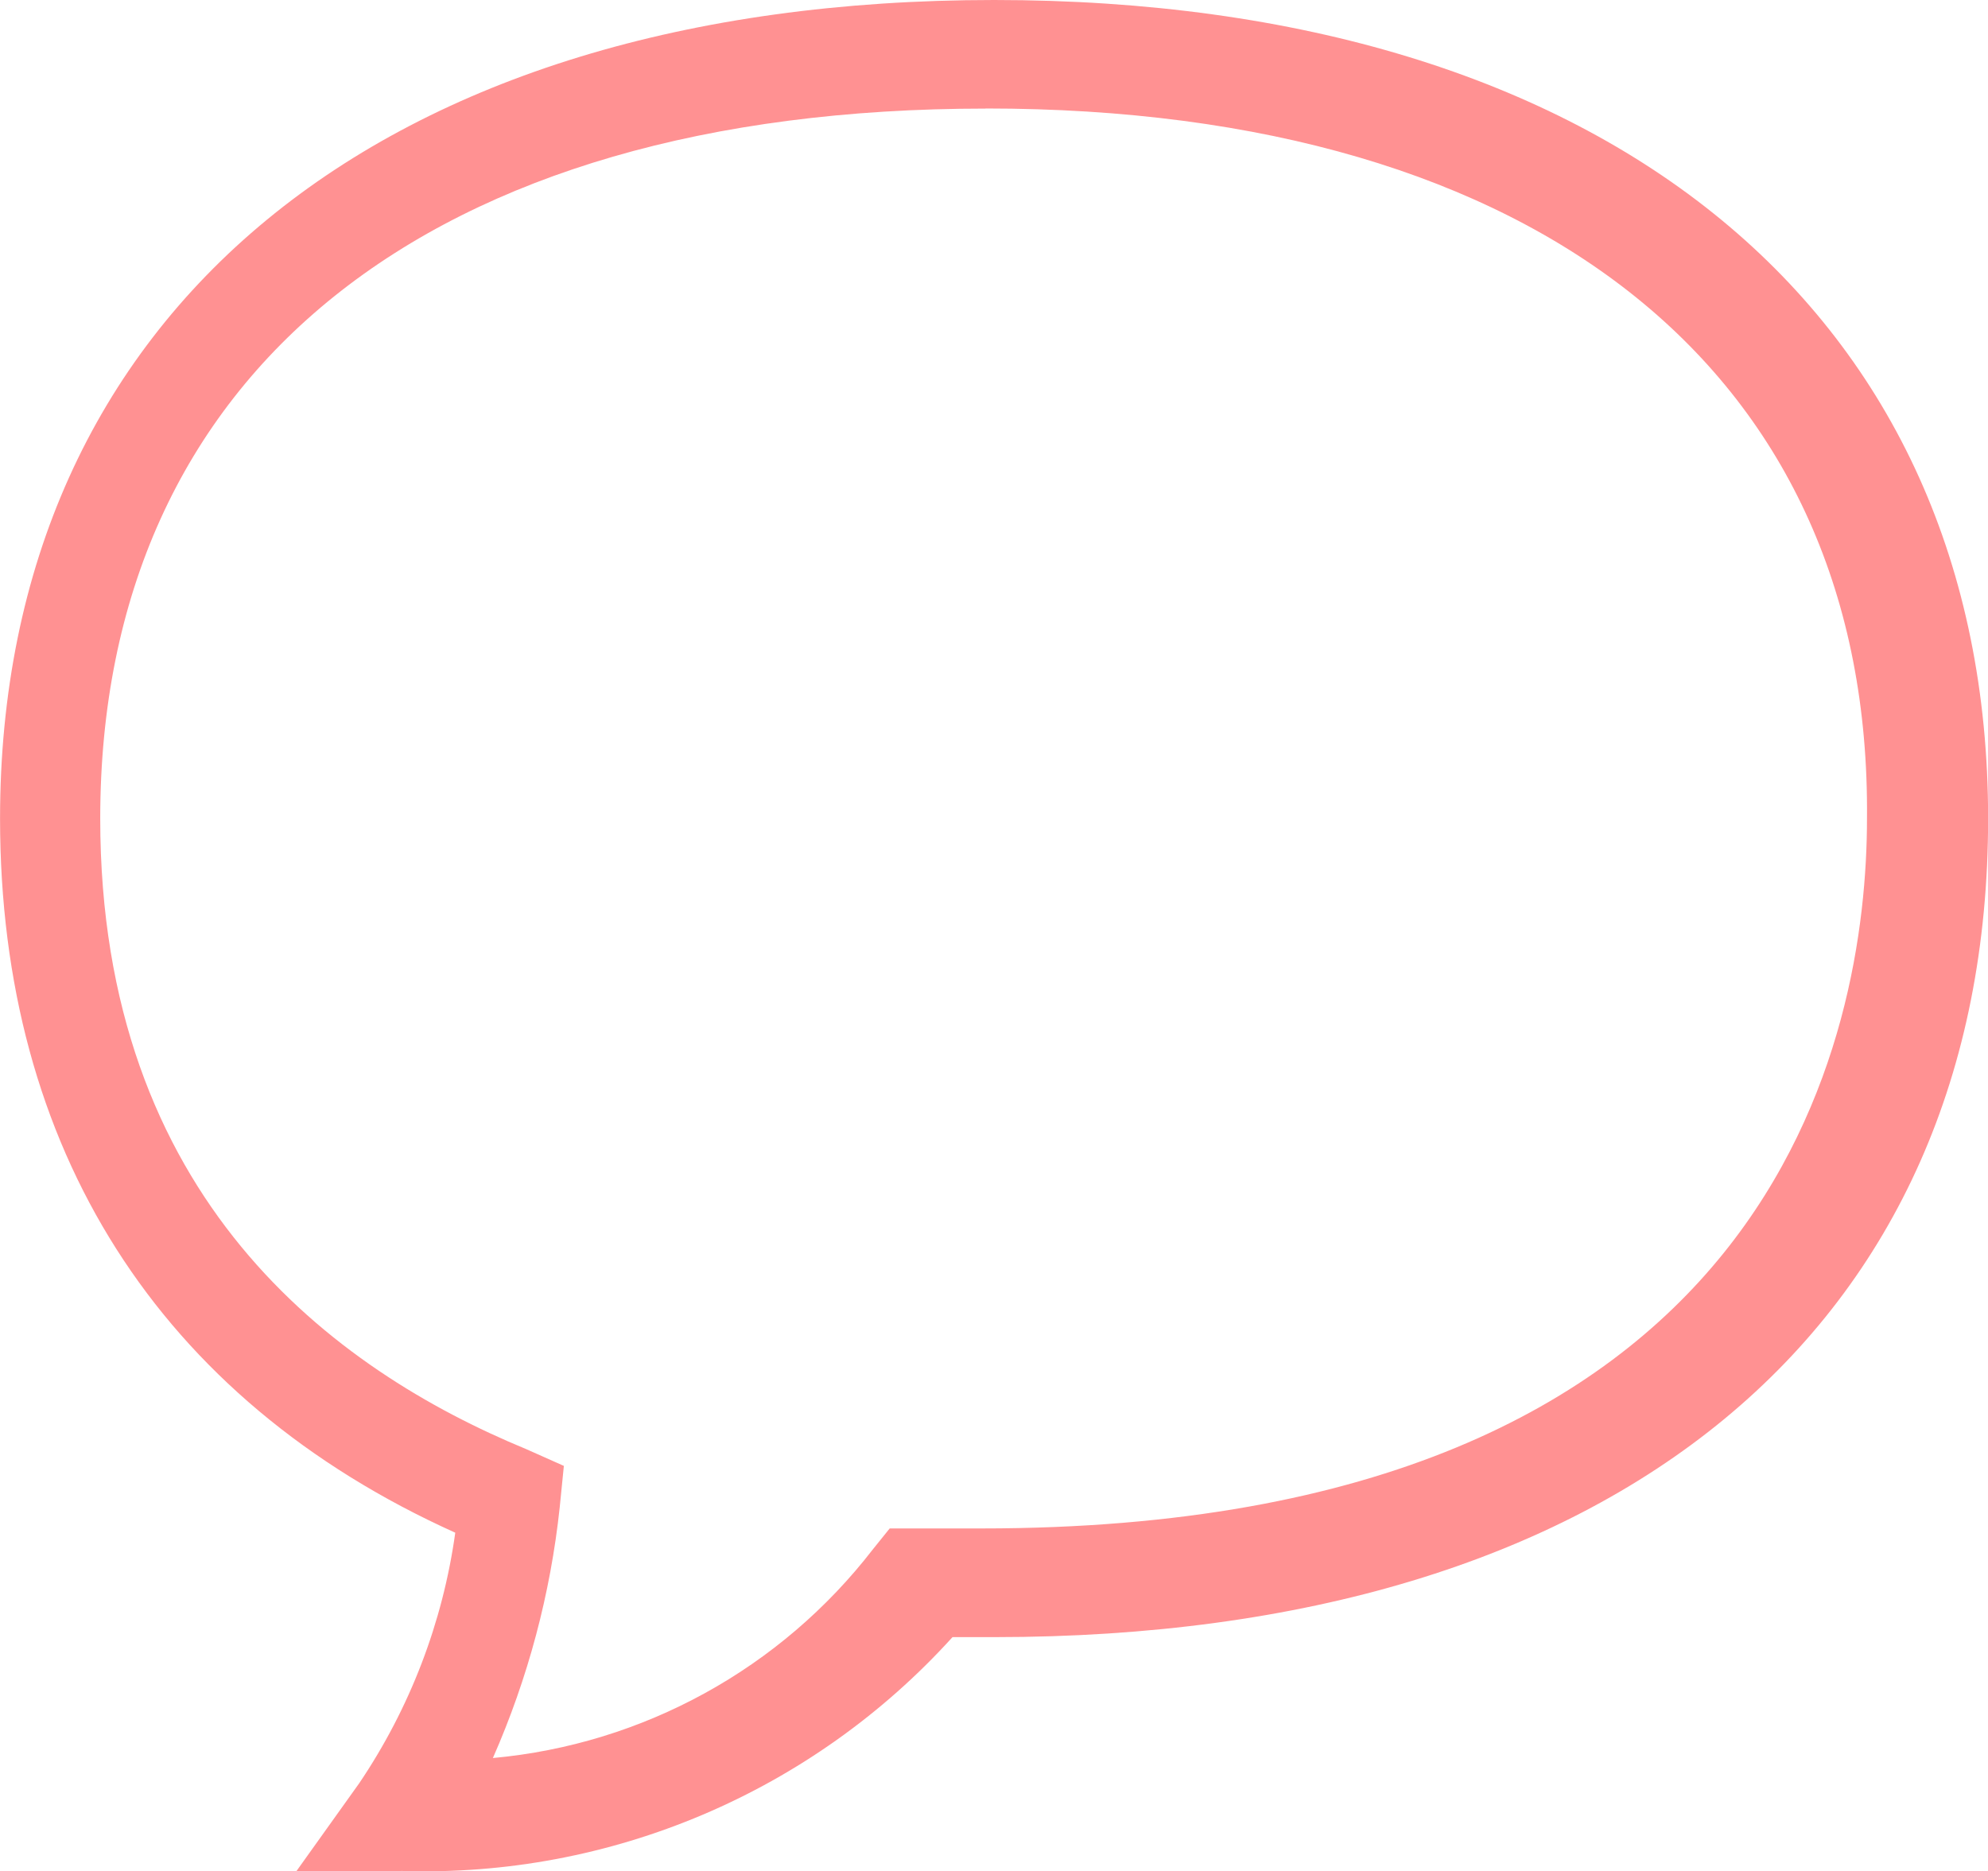
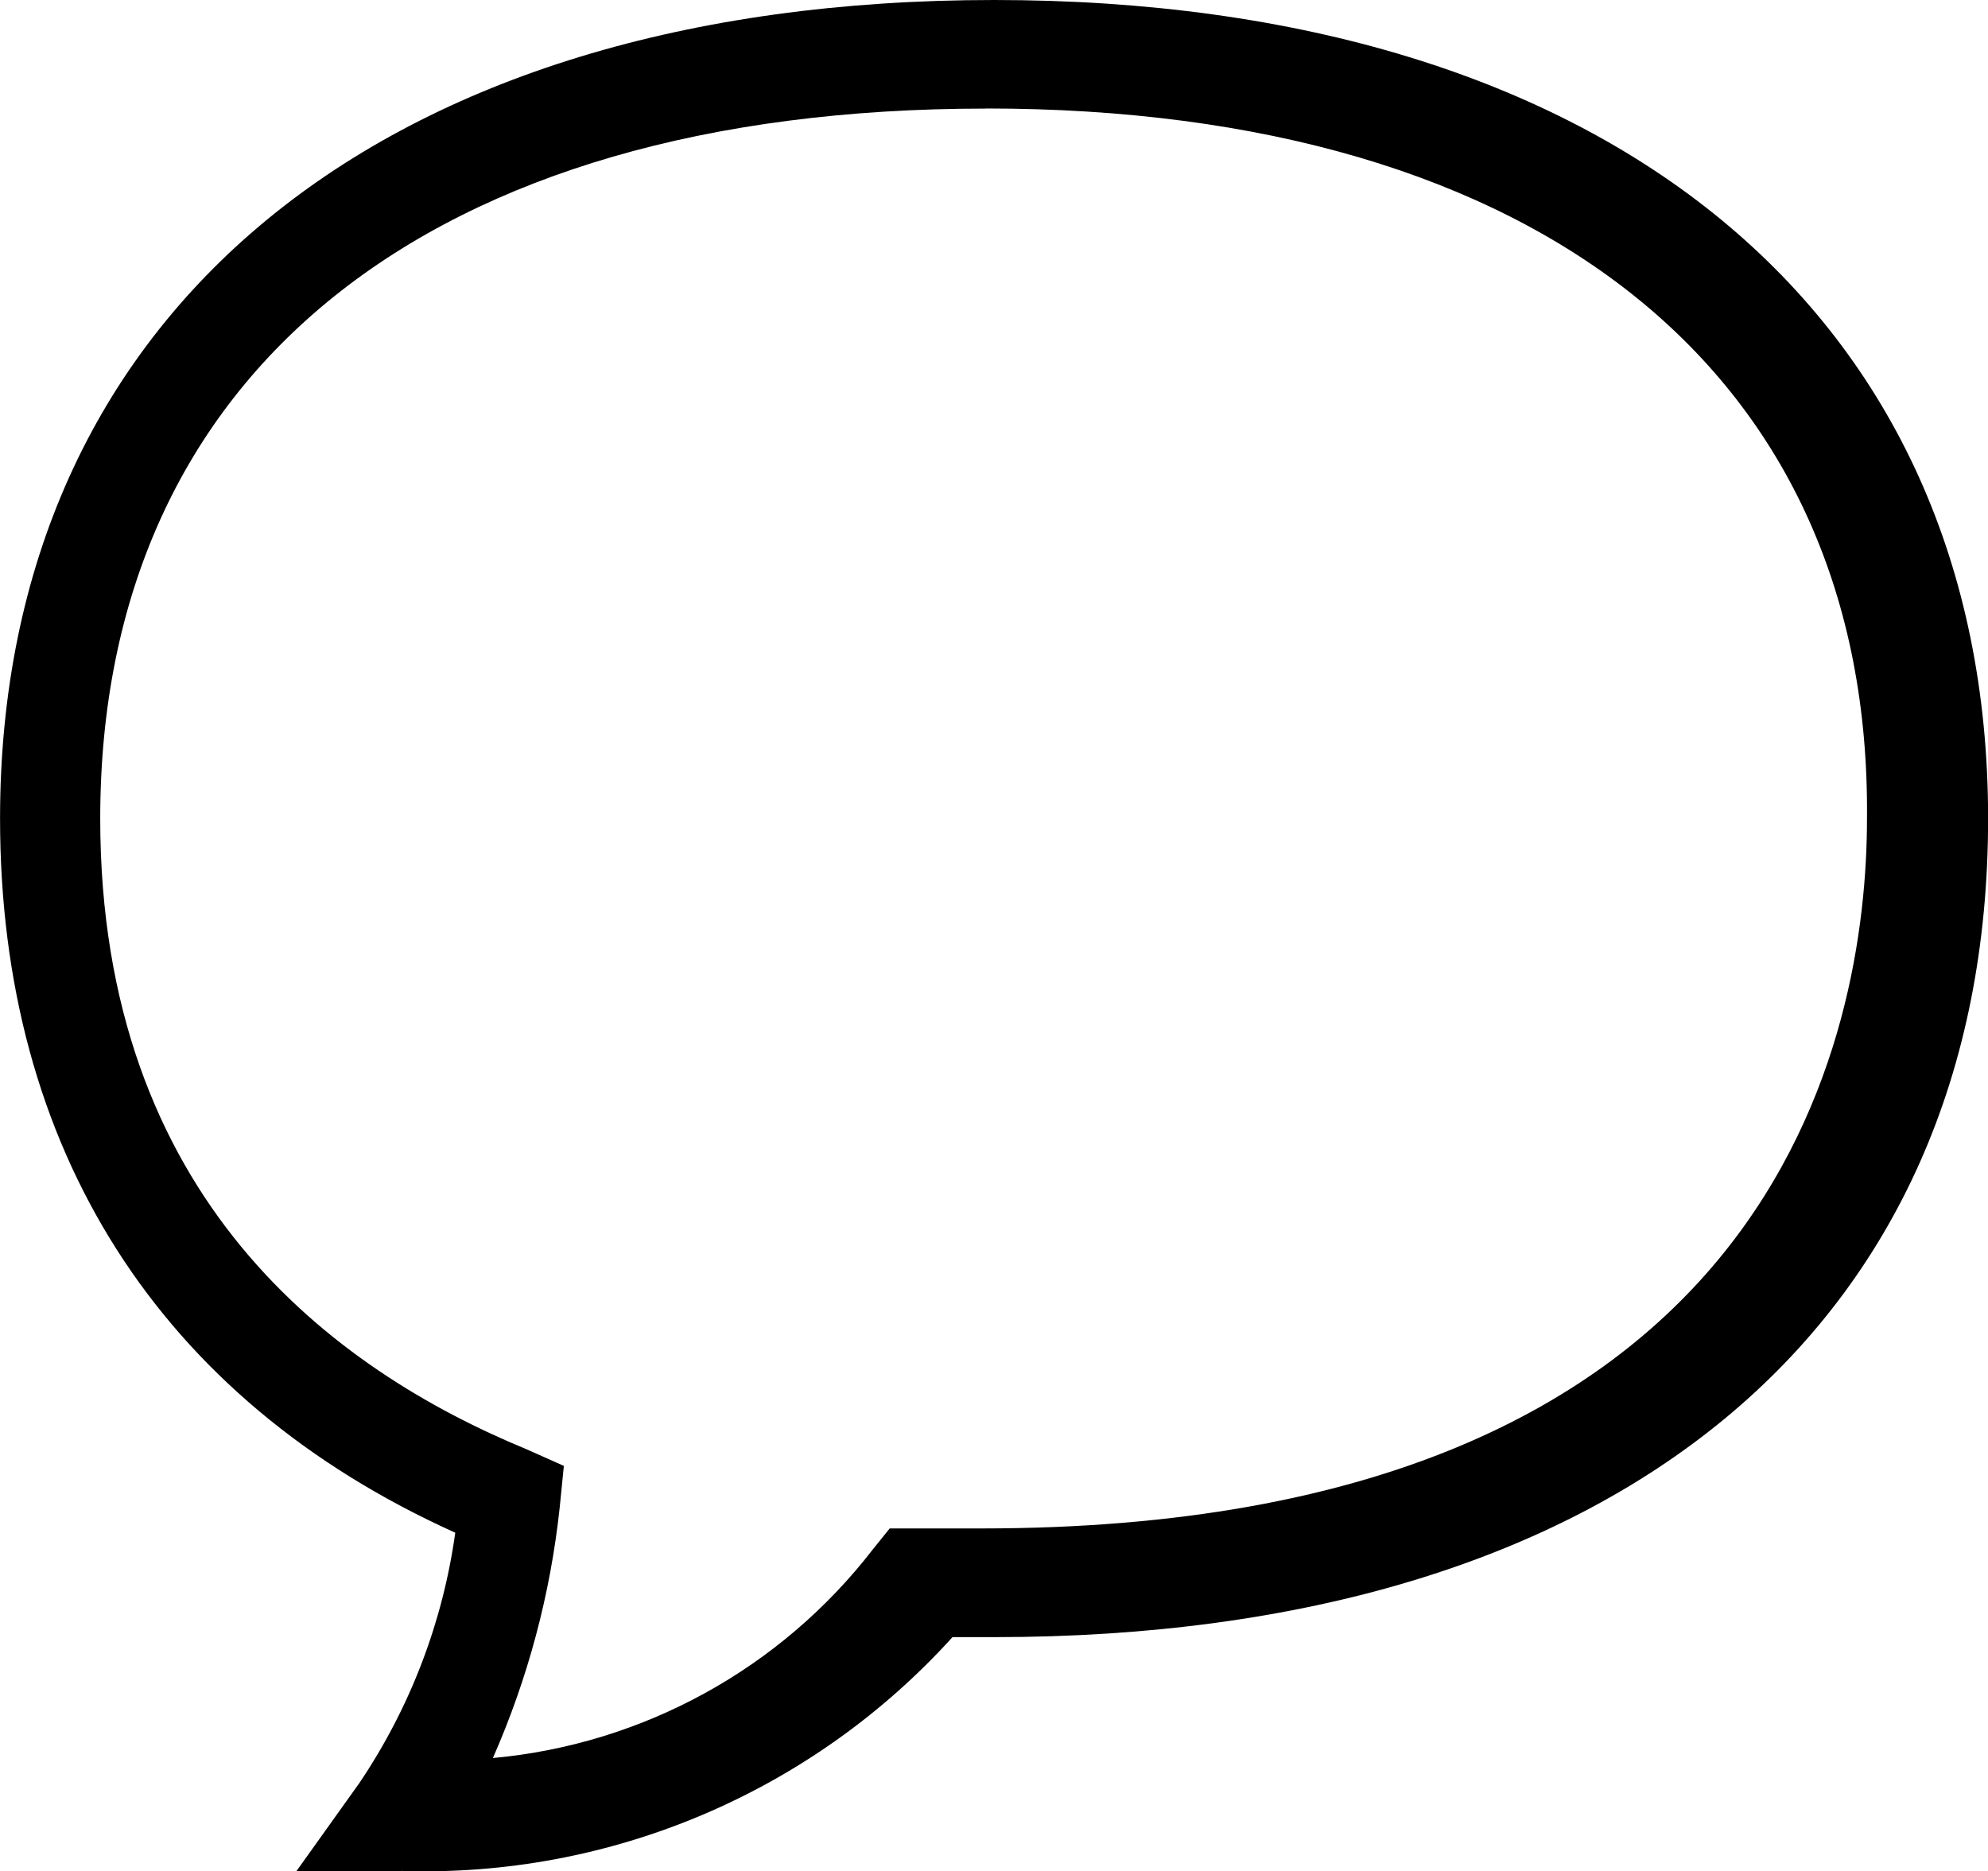
<svg xmlns="http://www.w3.org/2000/svg" width="38.261" height="36.01" viewBox="0 0 38.261 36.01">
  <g id="chat" transform="translate(-8.4 -9.6)">
    <g id="Icon-Comment" transform="translate(8.4 9.6)">
-       <path id="Fill-59" d="M-311.883-434.389h-2.01l1.206-1.688a11.433,11.433,0,0,0,1.849-4.823c-5.707-2.572-8.761-7.4-8.761-13.745,0-9.726,7.315-15.755,19.131-15.755s19.131,6.029,19.131,15.755c0,9.806-7.154,15.755-19.131,15.755h-.8a13.71,13.71,0,0,1-10.61,4.5Zm11.253-33.921c-10.691,0-17.041,5.064-17.041,13.665,0,7.315,4.5,10.61,8.2,12.137l.723.322-.08.8a16.249,16.249,0,0,1-1.286,4.823,10.44,10.44,0,0,0,7.315-4.019l.322-.4h1.768c15.353,0,17.041-9.565,17.041-13.665.08-8.52-6.27-13.665-16.96-13.665Z" transform="translate(319.6 470.4)" fill="#ff9192" />
+       <path id="Fill-59" d="M-311.883-434.389h-2.01l1.206-1.688a11.433,11.433,0,0,0,1.849-4.823c-5.707-2.572-8.761-7.4-8.761-13.745,0-9.726,7.315-15.755,19.131-15.755s19.131,6.029,19.131,15.755c0,9.806-7.154,15.755-19.131,15.755h-.8a13.71,13.71,0,0,1-10.61,4.5Zm11.253-33.921c-10.691,0-17.041,5.064-17.041,13.665,0,7.315,4.5,10.61,8.2,12.137l.723.322-.08.8a16.249,16.249,0,0,1-1.286,4.823,10.44,10.44,0,0,0,7.315-4.019l.322-.4h1.768c15.353,0,17.041-9.565,17.041-13.665.08-8.52-6.27-13.665-16.96-13.665Z" transform="translate(319.6 470.4)" />
    </g>
  </g>
</svg>
